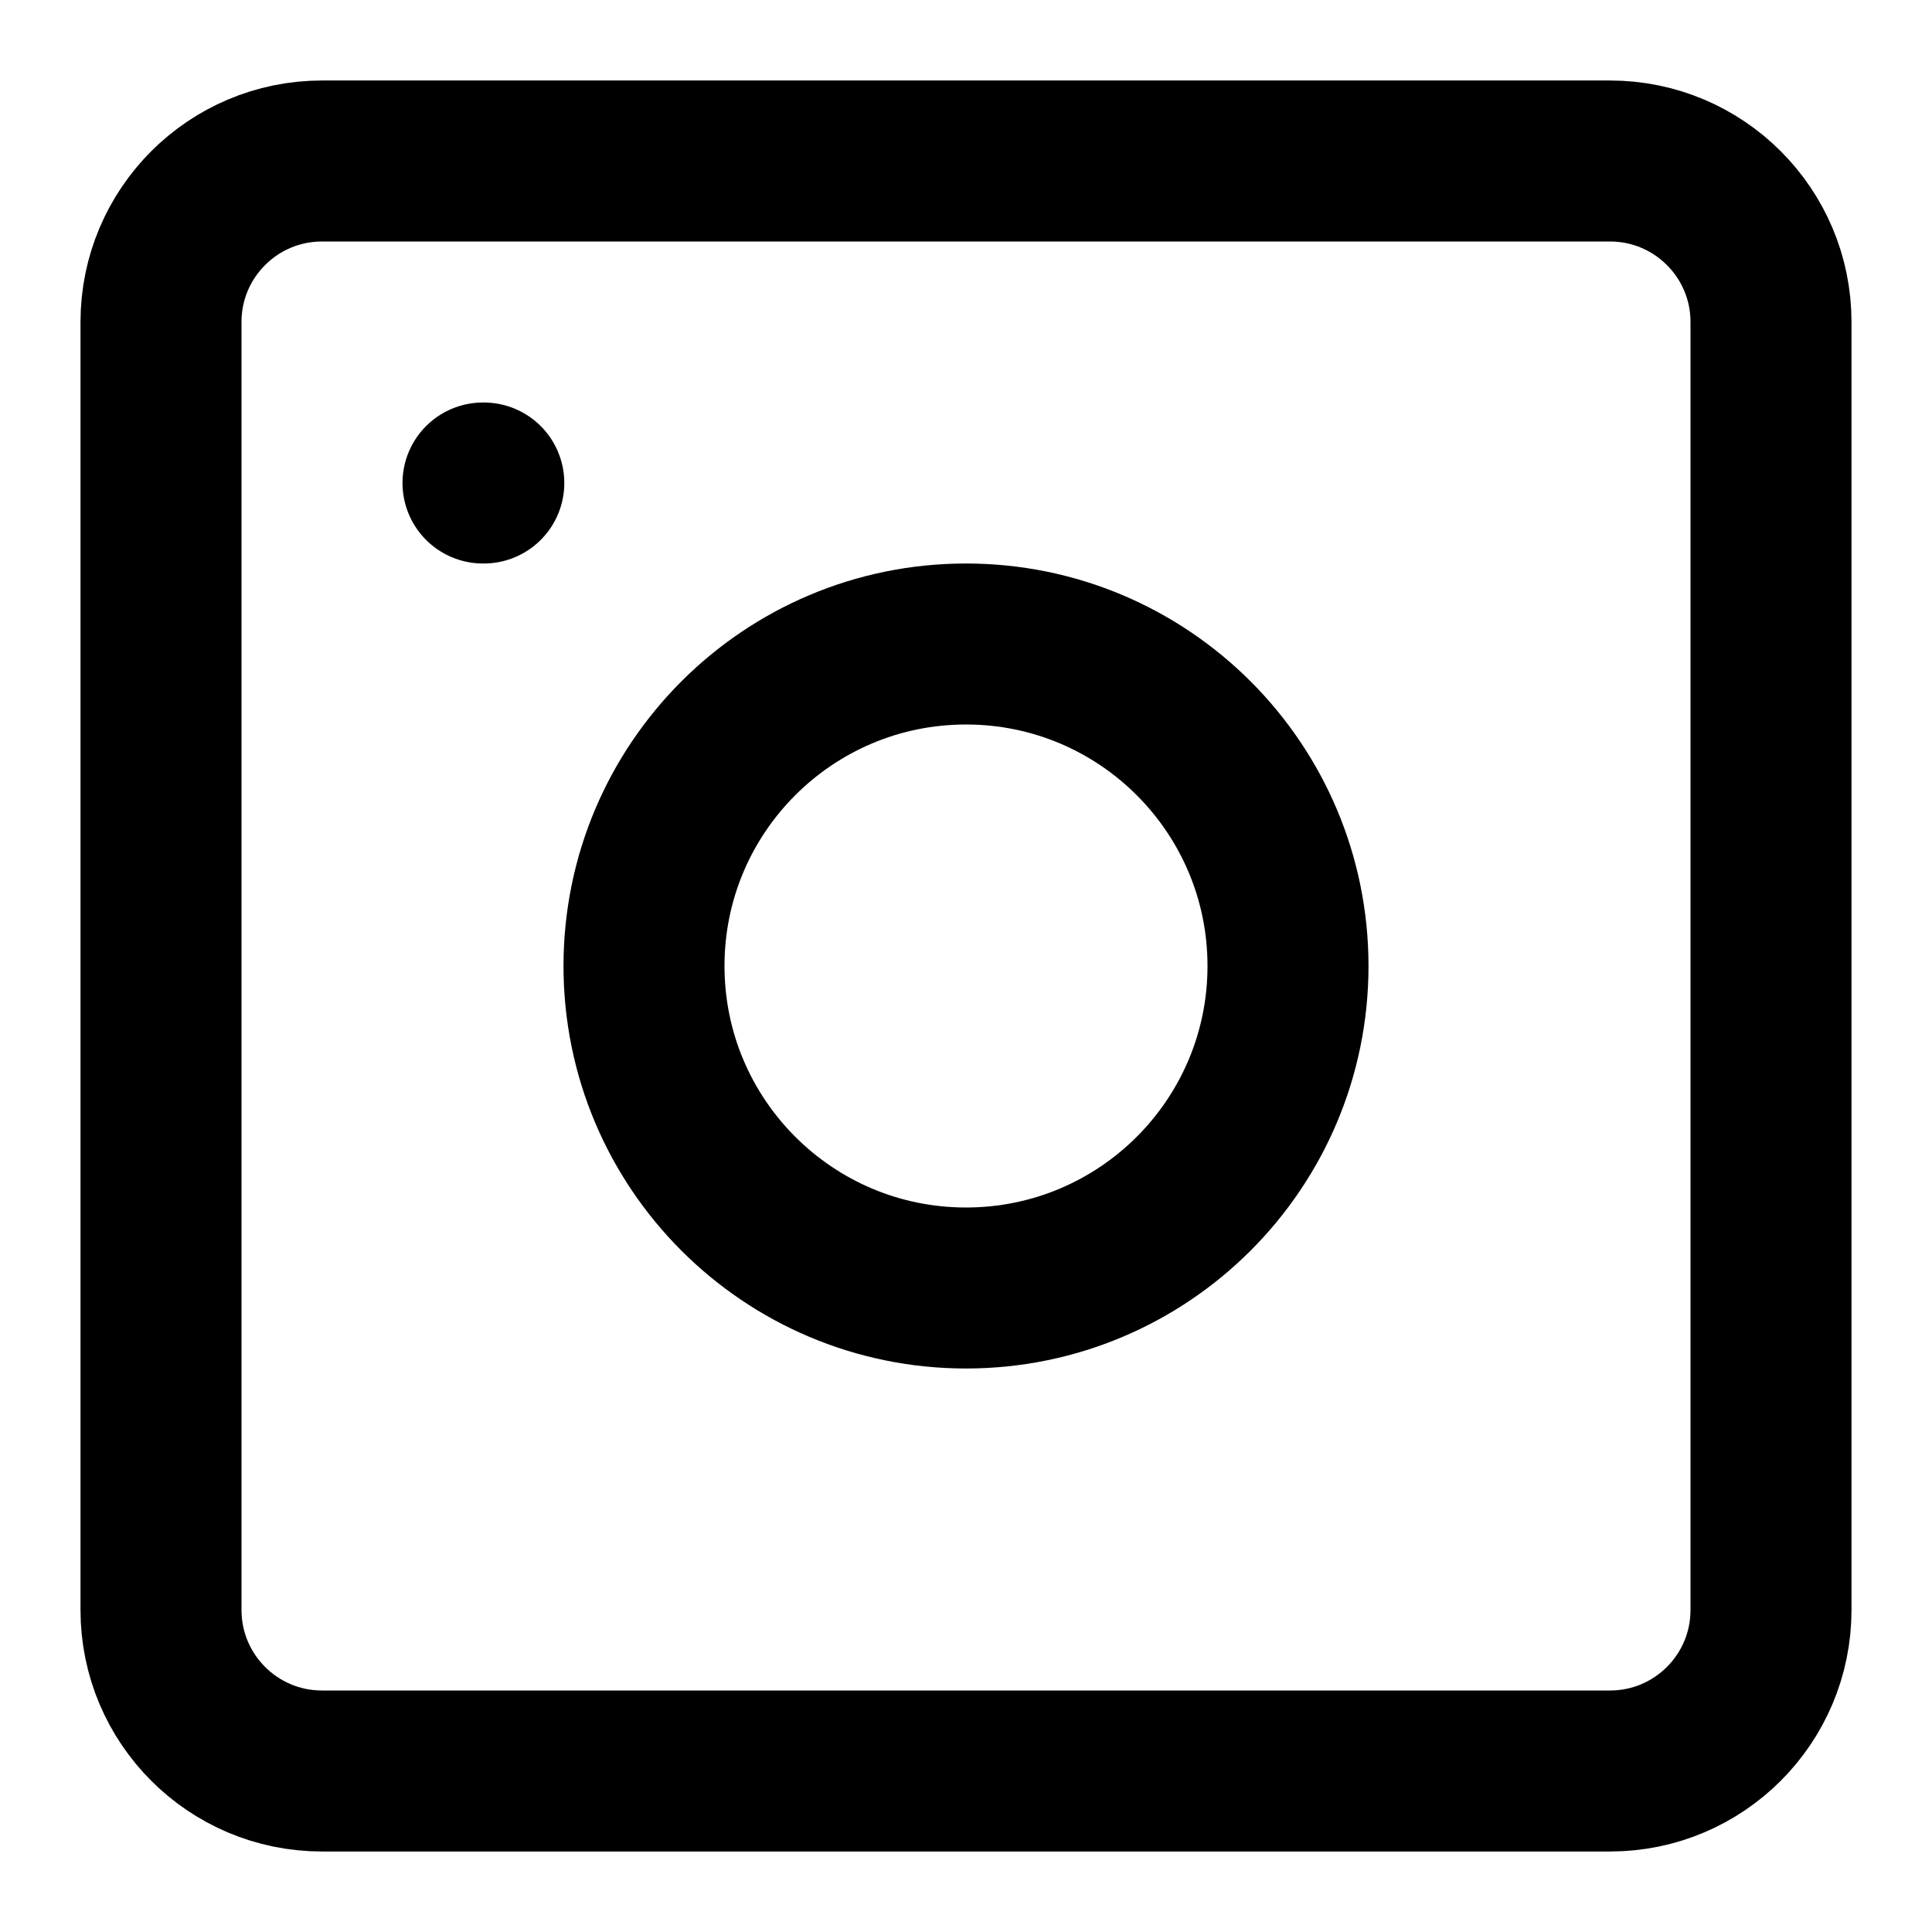
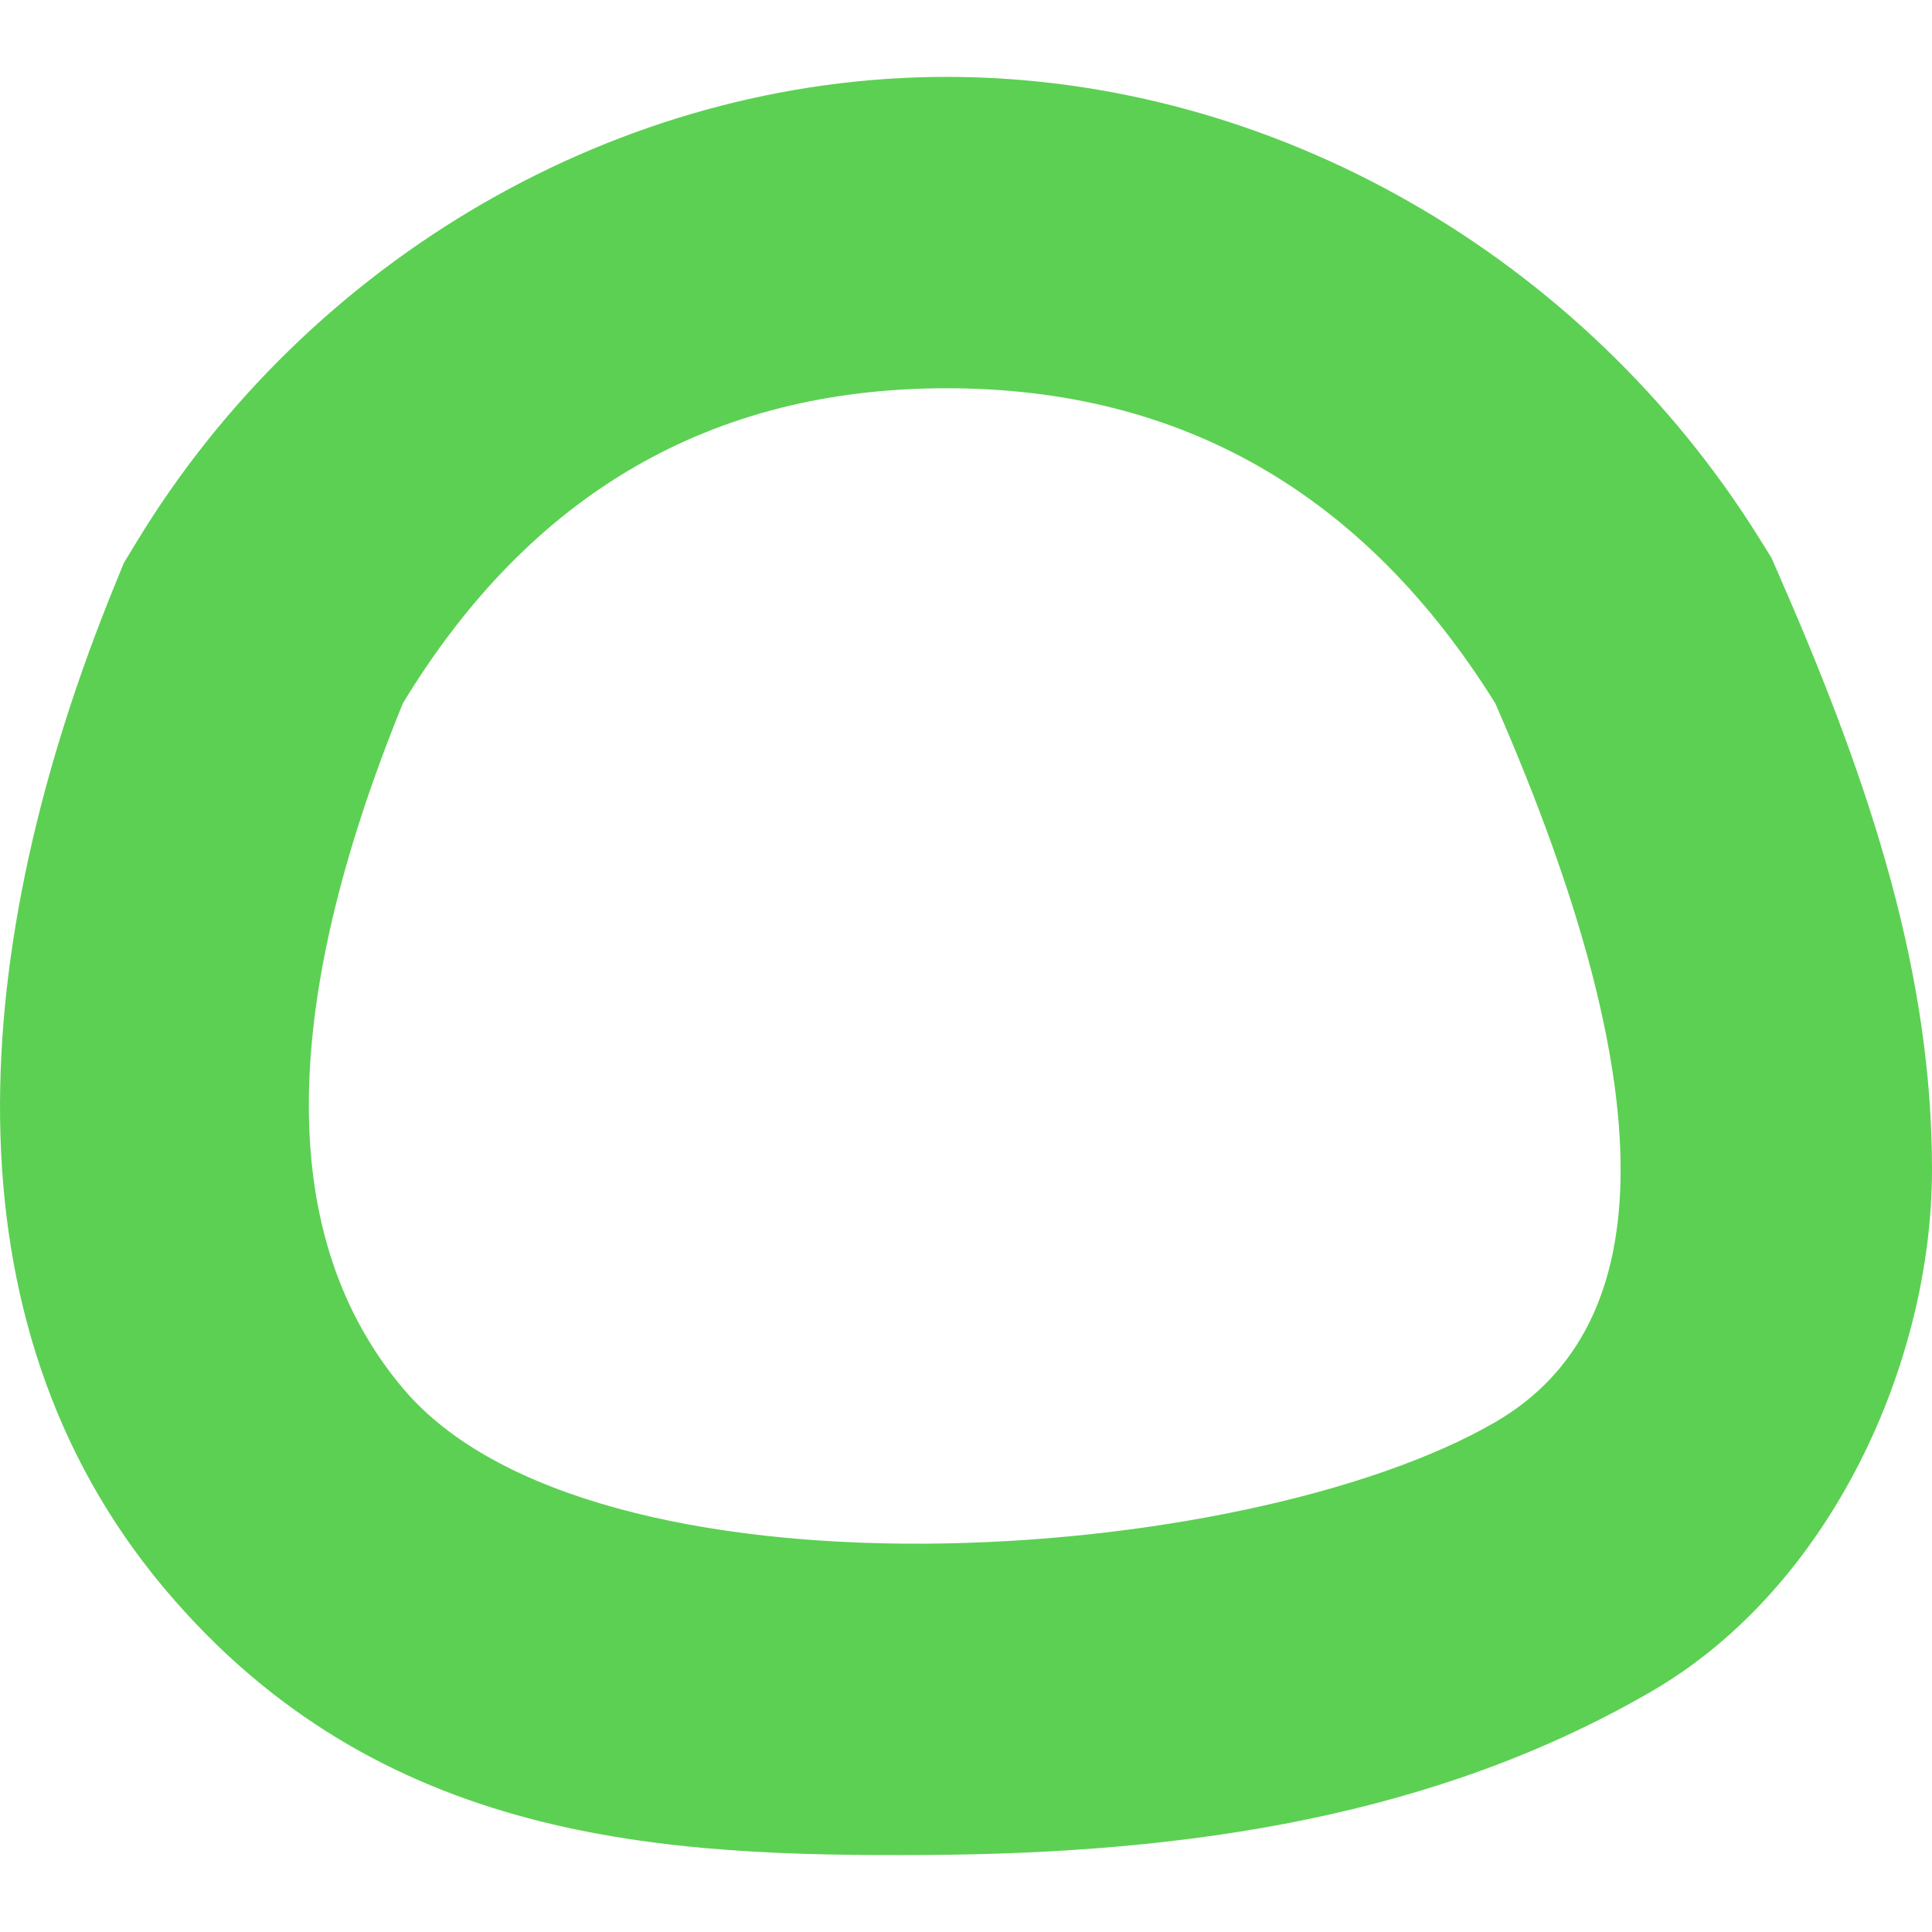
- <svg xmlns="http://www.w3.org/2000/svg" viewBox="0 0 24 24" fill="none" stroke="currentColor" stroke-width="2" stroke-linecap="round" stroke-linejoin="round">
-   <rect x="2" y="2" width="20" height="20" rx="2" ry="2" />
-   <circle cx="12" cy="12" r="4" />
-   <line x1="6" y1="6" x2="6.01" y2="6" />
+ <svg xmlns="http://www.w3.org/2000/svg" fill="#5CD053" role="img" viewBox="0 0 24 24">
+   <path d="M11.759.955c-4.071 0-7.93 2.265-10.06 5.774l-.16.263-.116.284c-1.81 4.44-2.188 9.118.621 12.459 2.67 3.174 6.221 3.328 9.477 3.308 3.256-.02 6.323-.482 8.995-2.032C22.75 19.714 24 16.917 24 14.53c0-2.388-.724-4.698-1.882-7.343l-.112-.257-.148-.238C19.683 3.2 15.83.955 11.758.955Zm0 3.868c2.919 0 5.19 1.305 6.816 3.914 2.076 4.747 2.076 7.724 0 8.929-3.116 1.808-11.234 2.359-13.57-.42-1.558-1.853-1.558-4.69 0-8.51 1.584-2.608 3.835-3.913 6.754-3.913z" />
</svg>
